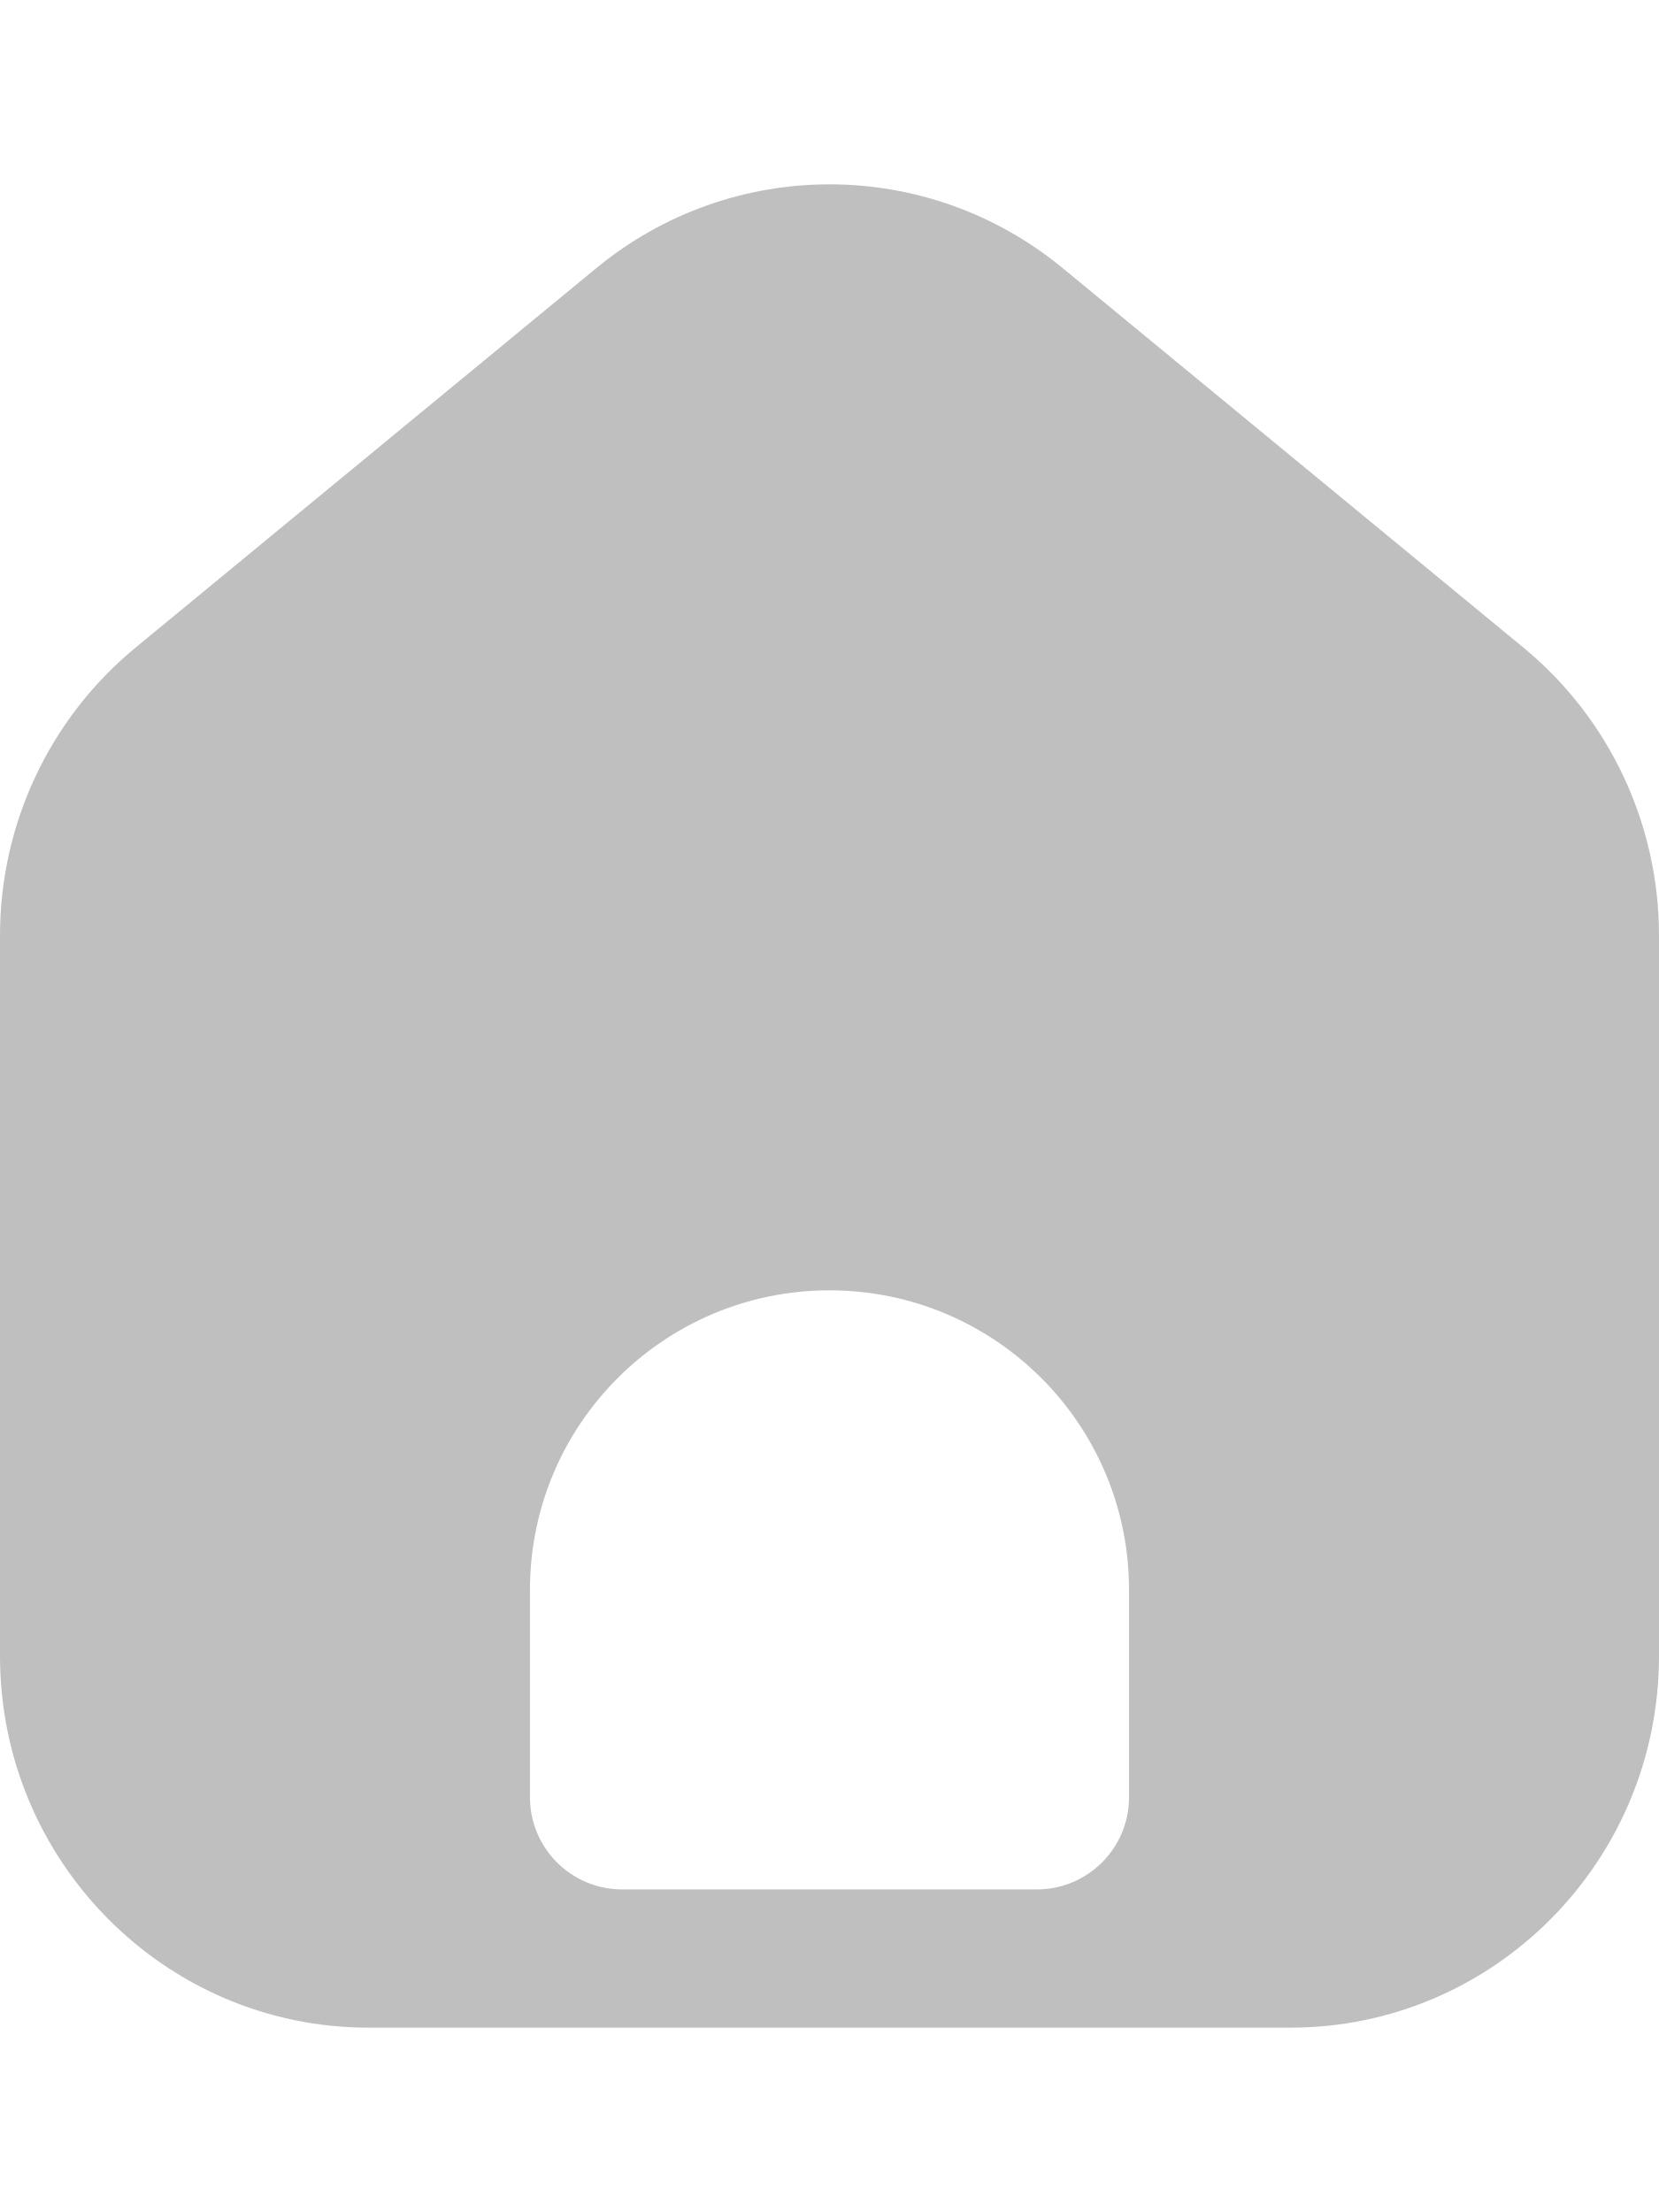
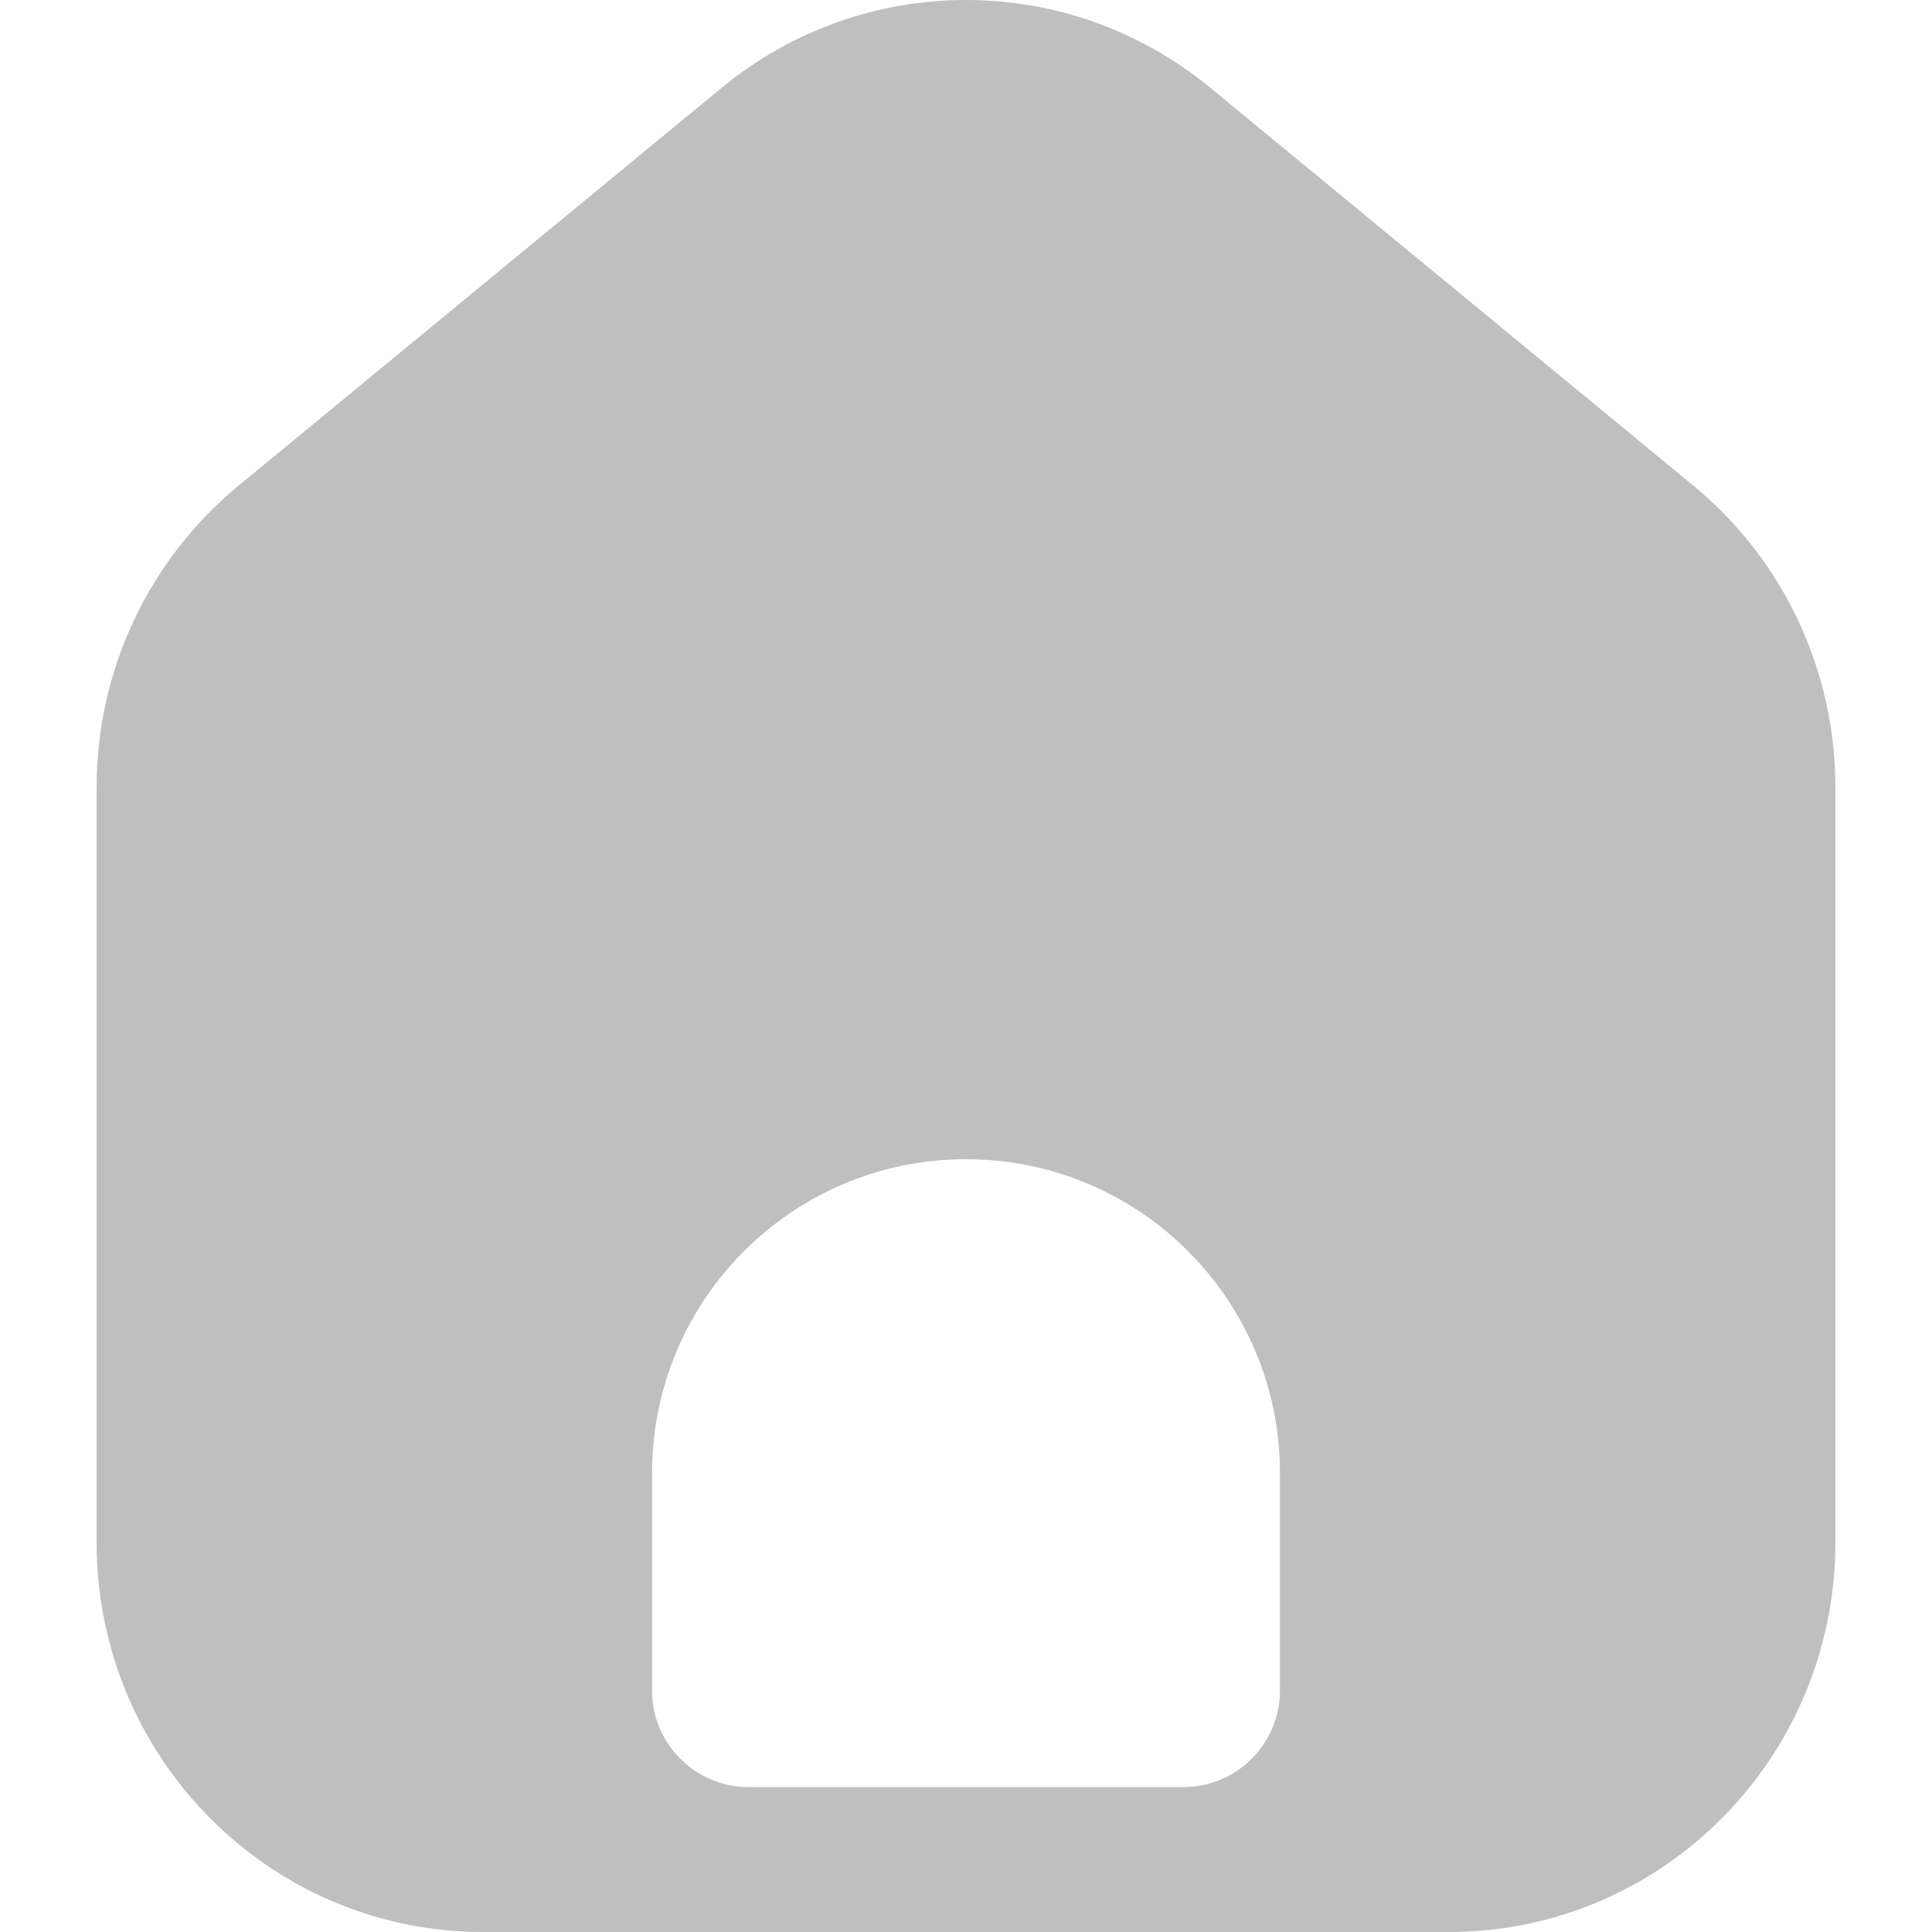
- <svg xmlns="http://www.w3.org/2000/svg" width="15" height="20" viewBox="0 0 18 20" fill="currenColor">
+ <svg xmlns="http://www.w3.org/2000/svg" width="22" height="22" viewBox="0 0 18 20" fill="currenColor">
  <path fill-rule="evenodd" clip-rule="evenodd" d="M18 8.15V15.967C18 18.194 16.209 20 14 20H4C1.791 20 0 18.194 0 15.967V8.15C0 6.939 0.54 5.793 1.47 5.027L6.47 0.909C7.942 -0.303 10.058 -0.303 11.53 0.909L16.53 5.027C17.46 5.793 18 6.939 18 8.15ZM12.25 15.25V17.5C12.25 18.052 11.802 18.5 11.25 18.5H6.75C6.198 18.5 5.75 18.052 5.75 17.5V15.25C5.75 13.455 7.205 12 9 12C10.795 12 12.25 13.455 12.25 15.25Z" fill="#bfbfbf" />
</svg>
